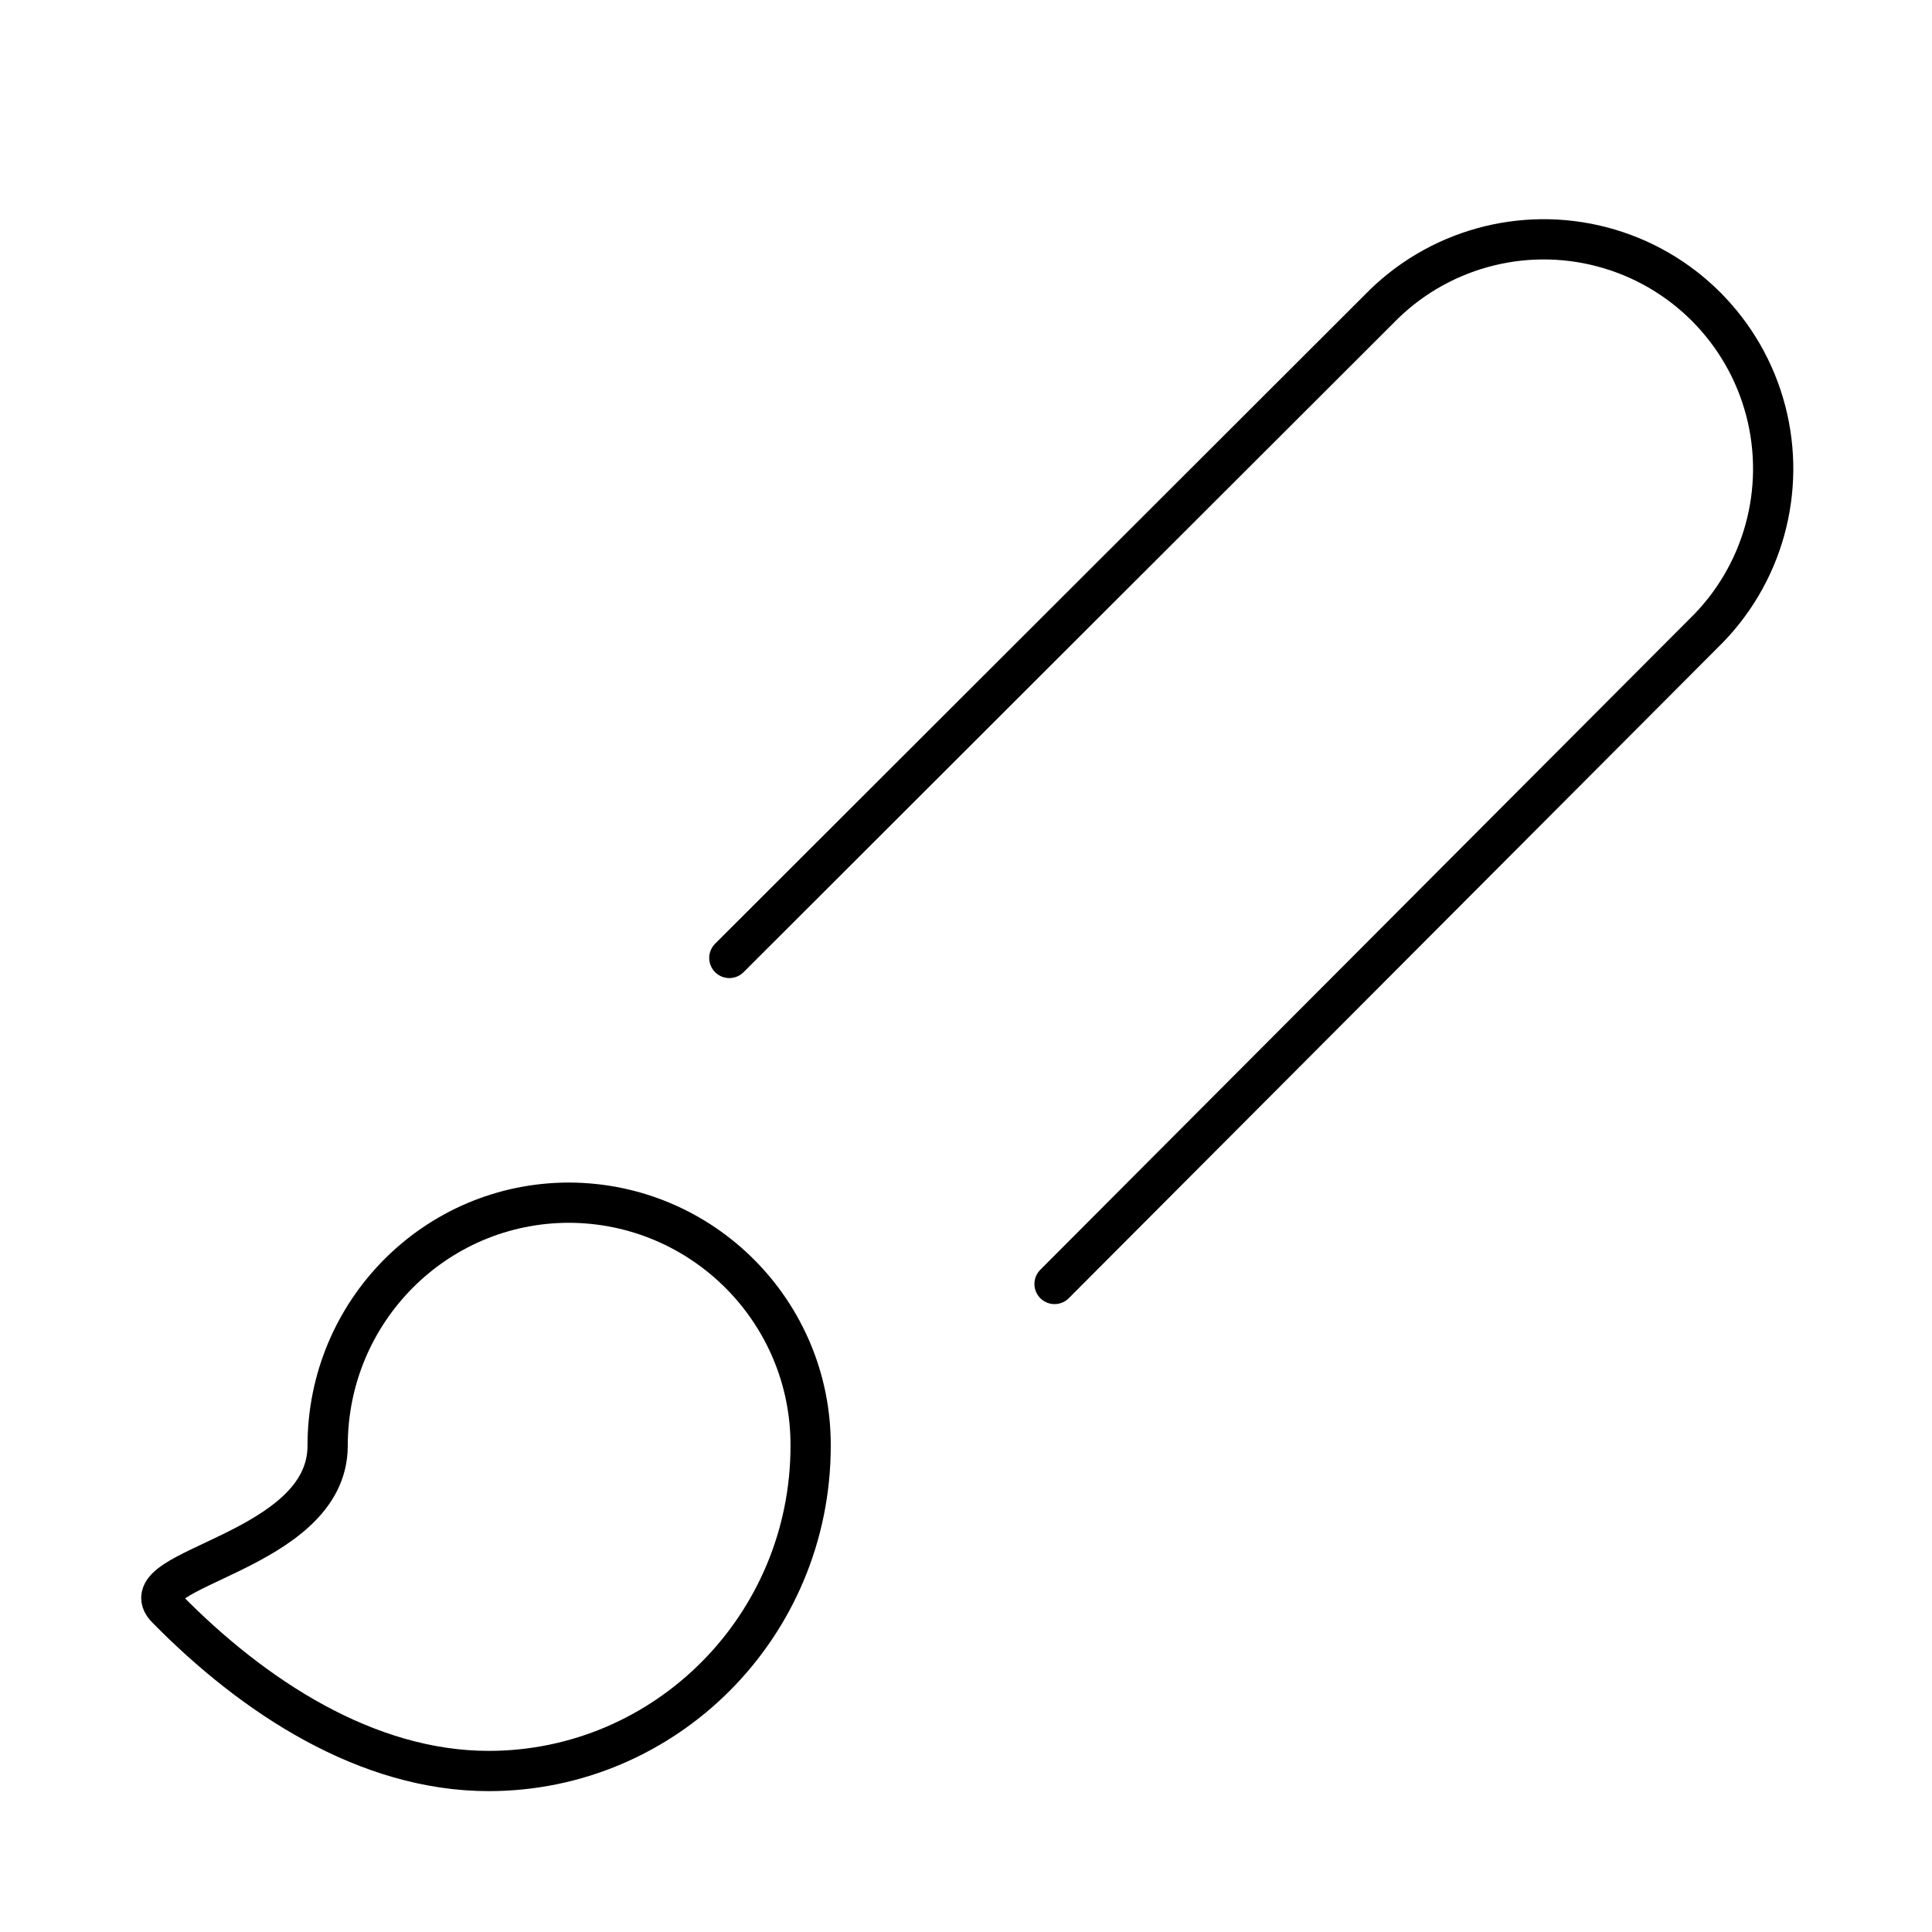
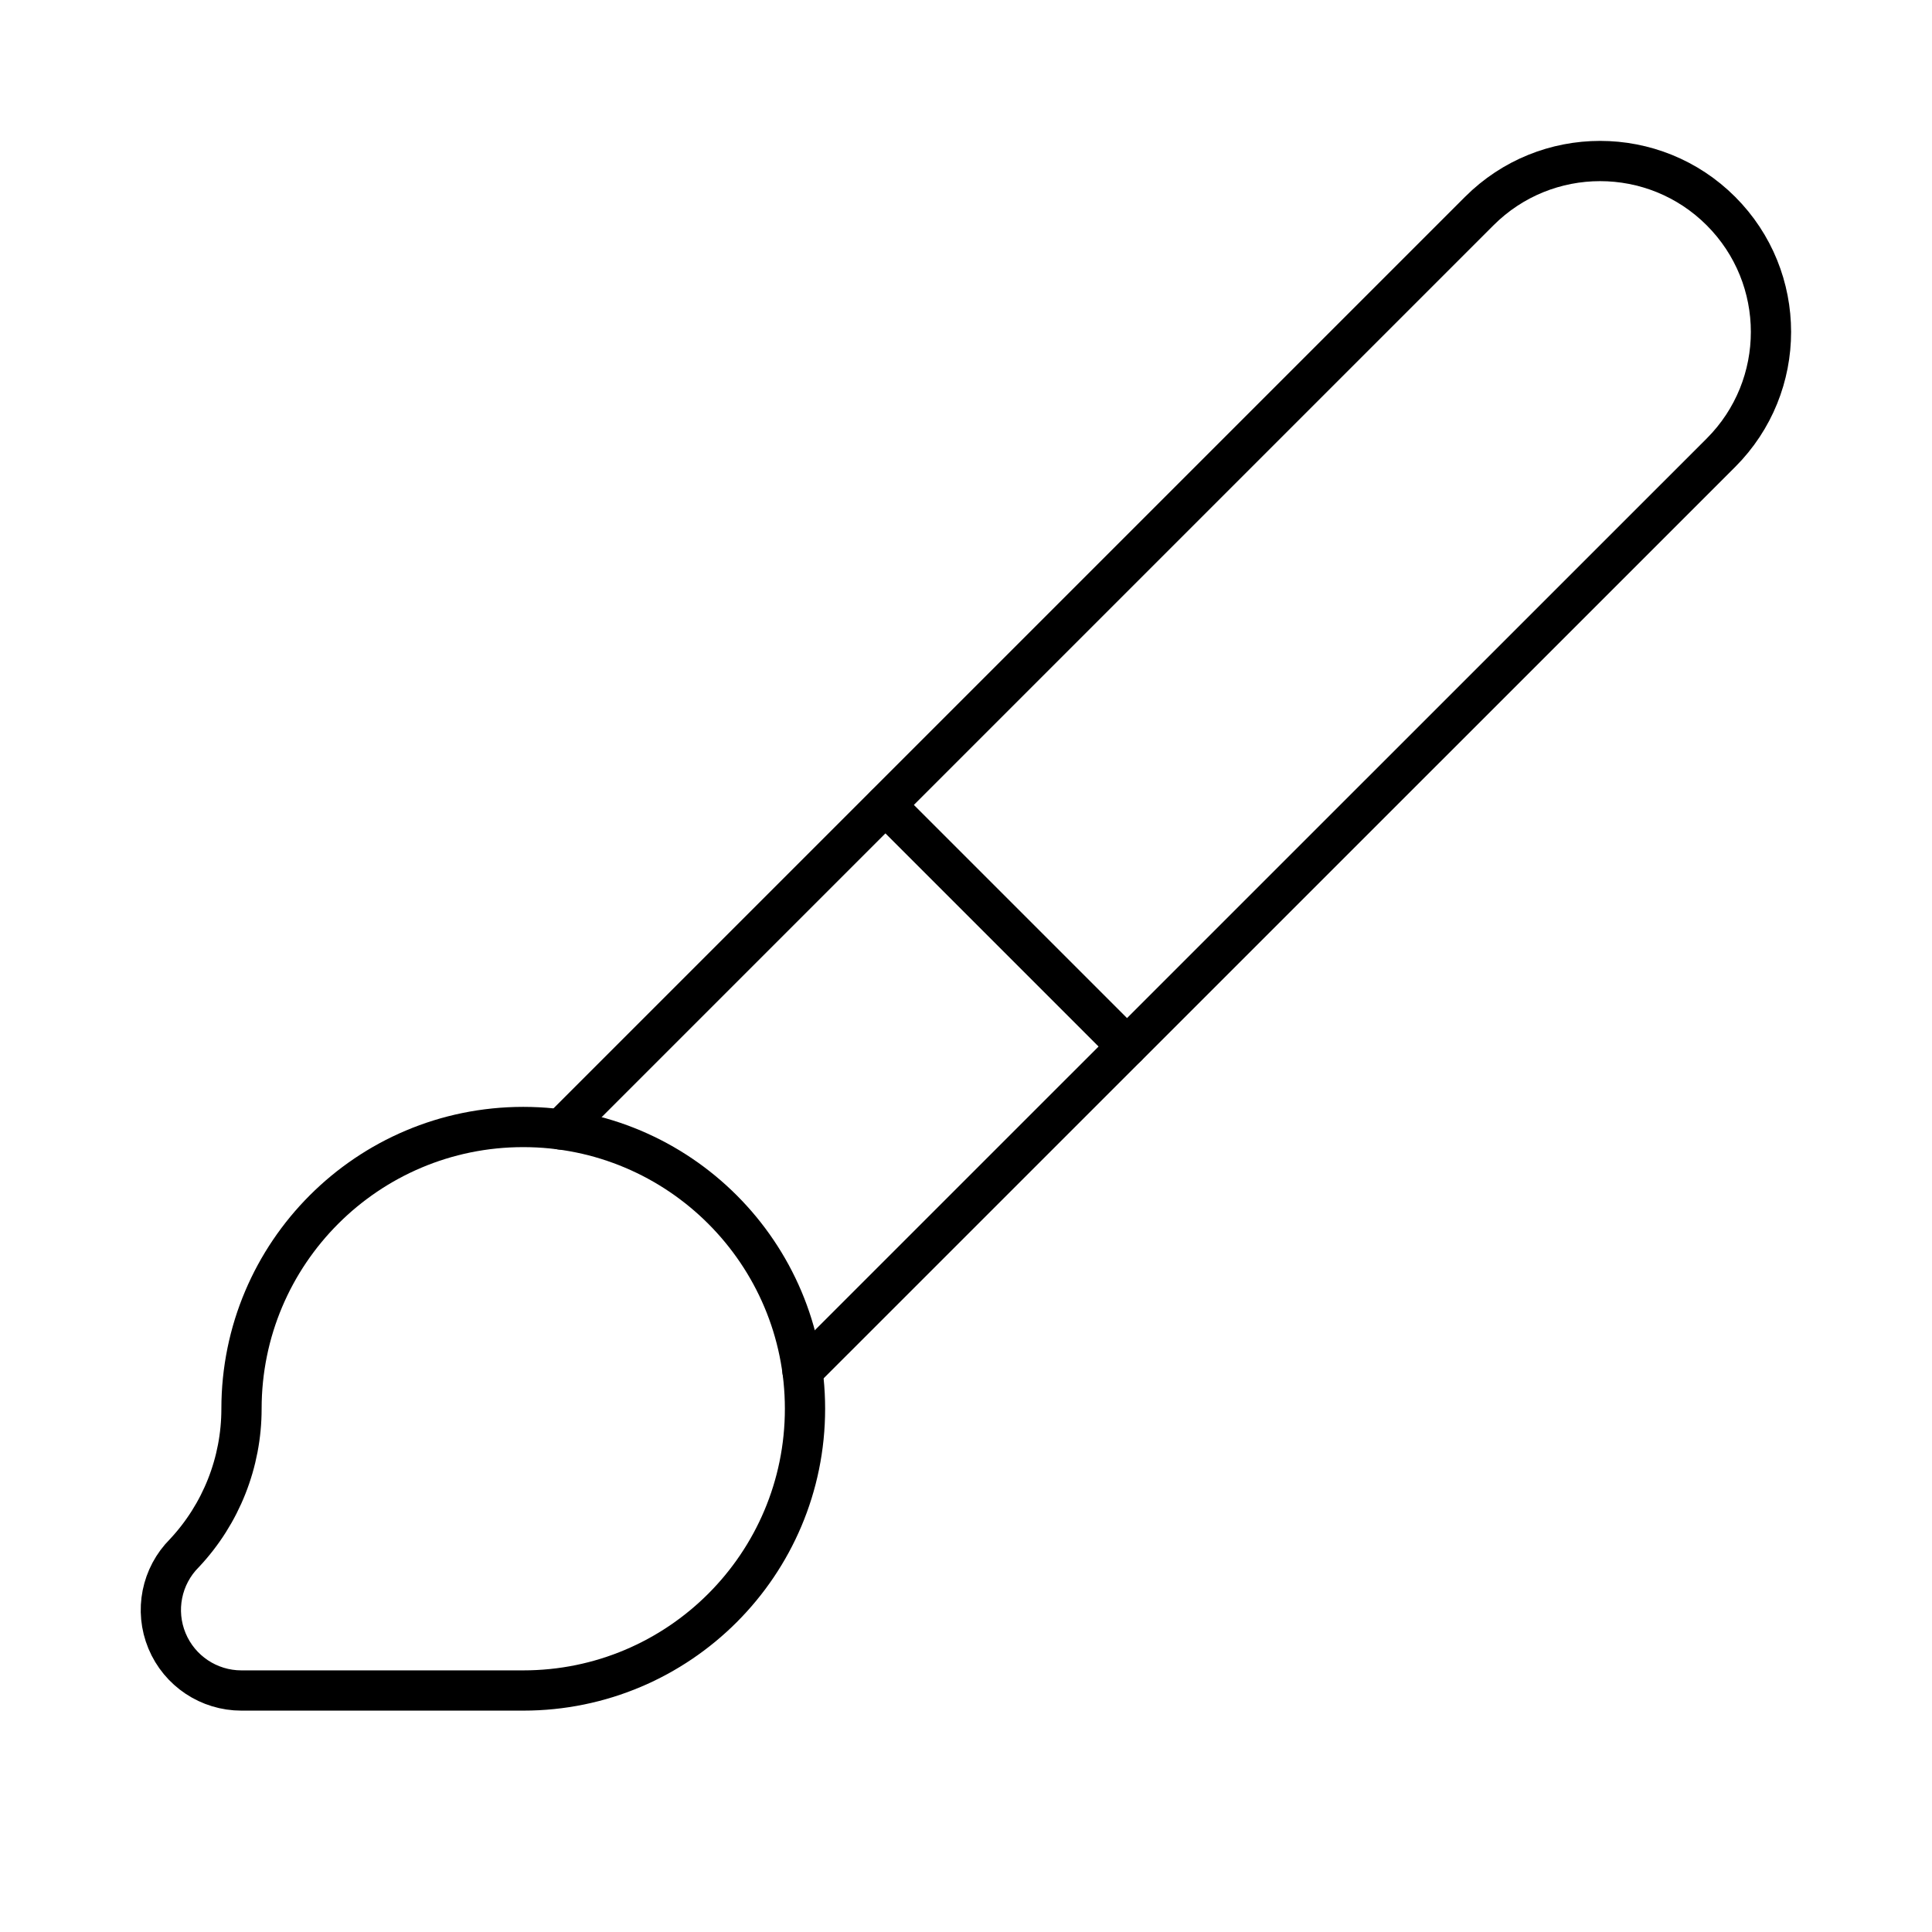
<svg xmlns="http://www.w3.org/2000/svg" width="24" height="24" viewBox="0 0 24 24" fill="none" stroke="currentColor" stroke-width=".5" stroke-linecap="round" stroke-linejoin="round">
-   <path d="m9.06 11.9 8.07-8.06a2.85 2.85 0 1 1 4.03 4.03l-8.06 8.08" />
-   <path d="M7.07 14.94c-1.66 0-3 1.35-3 3.02 0 1.33-2.5 1.52-2 2.02 1.08 1.1 2.49 2.02 4 2.02 2.2 0 4-1.8 4-4.04a3.01 3.01 0 0 0-3-3.02z" />
+   <path d="m11 10 3 3" />
+   <path d="M6.5 21A3.5 3.5 0 1 0 3 17.5a2.62 2.62 0 0 1-.708 1.792A1 1 0 0 0 3 21z" />
+   <path d="M9.969 17.031 21.378 5.624a1 1 0 0 0-3.002-3.002L6.967 14.031" />
</svg>
